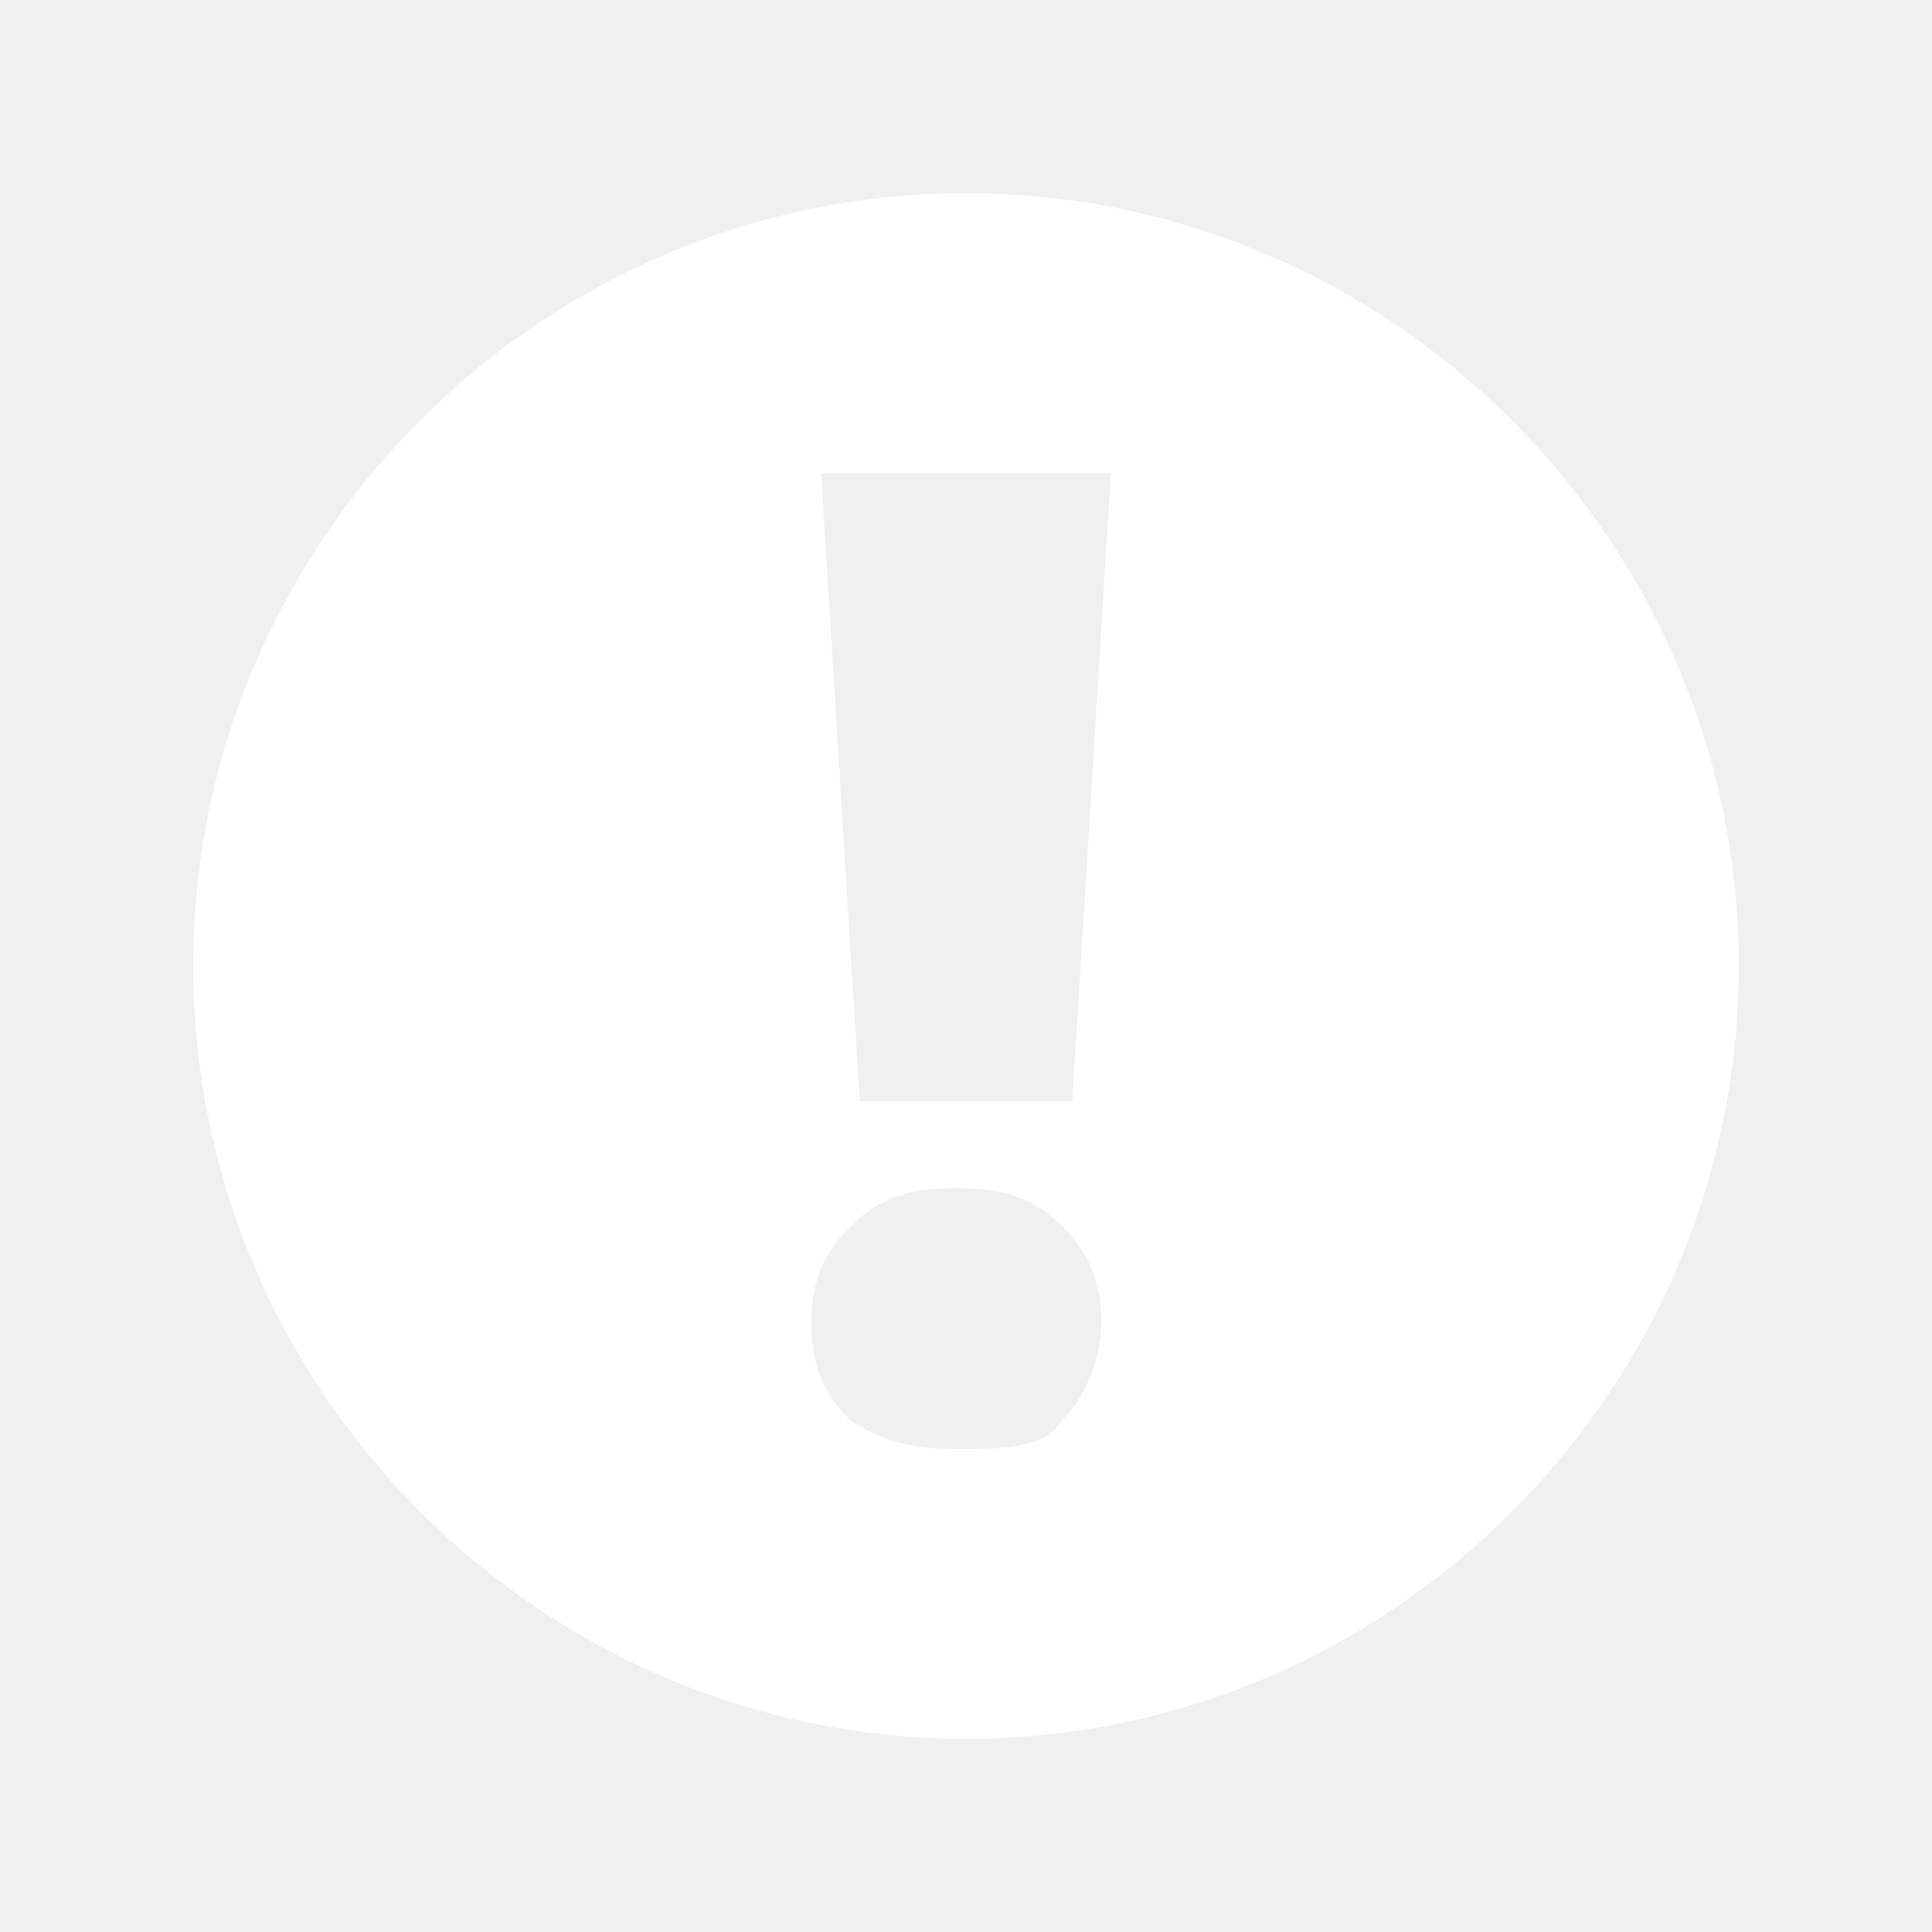
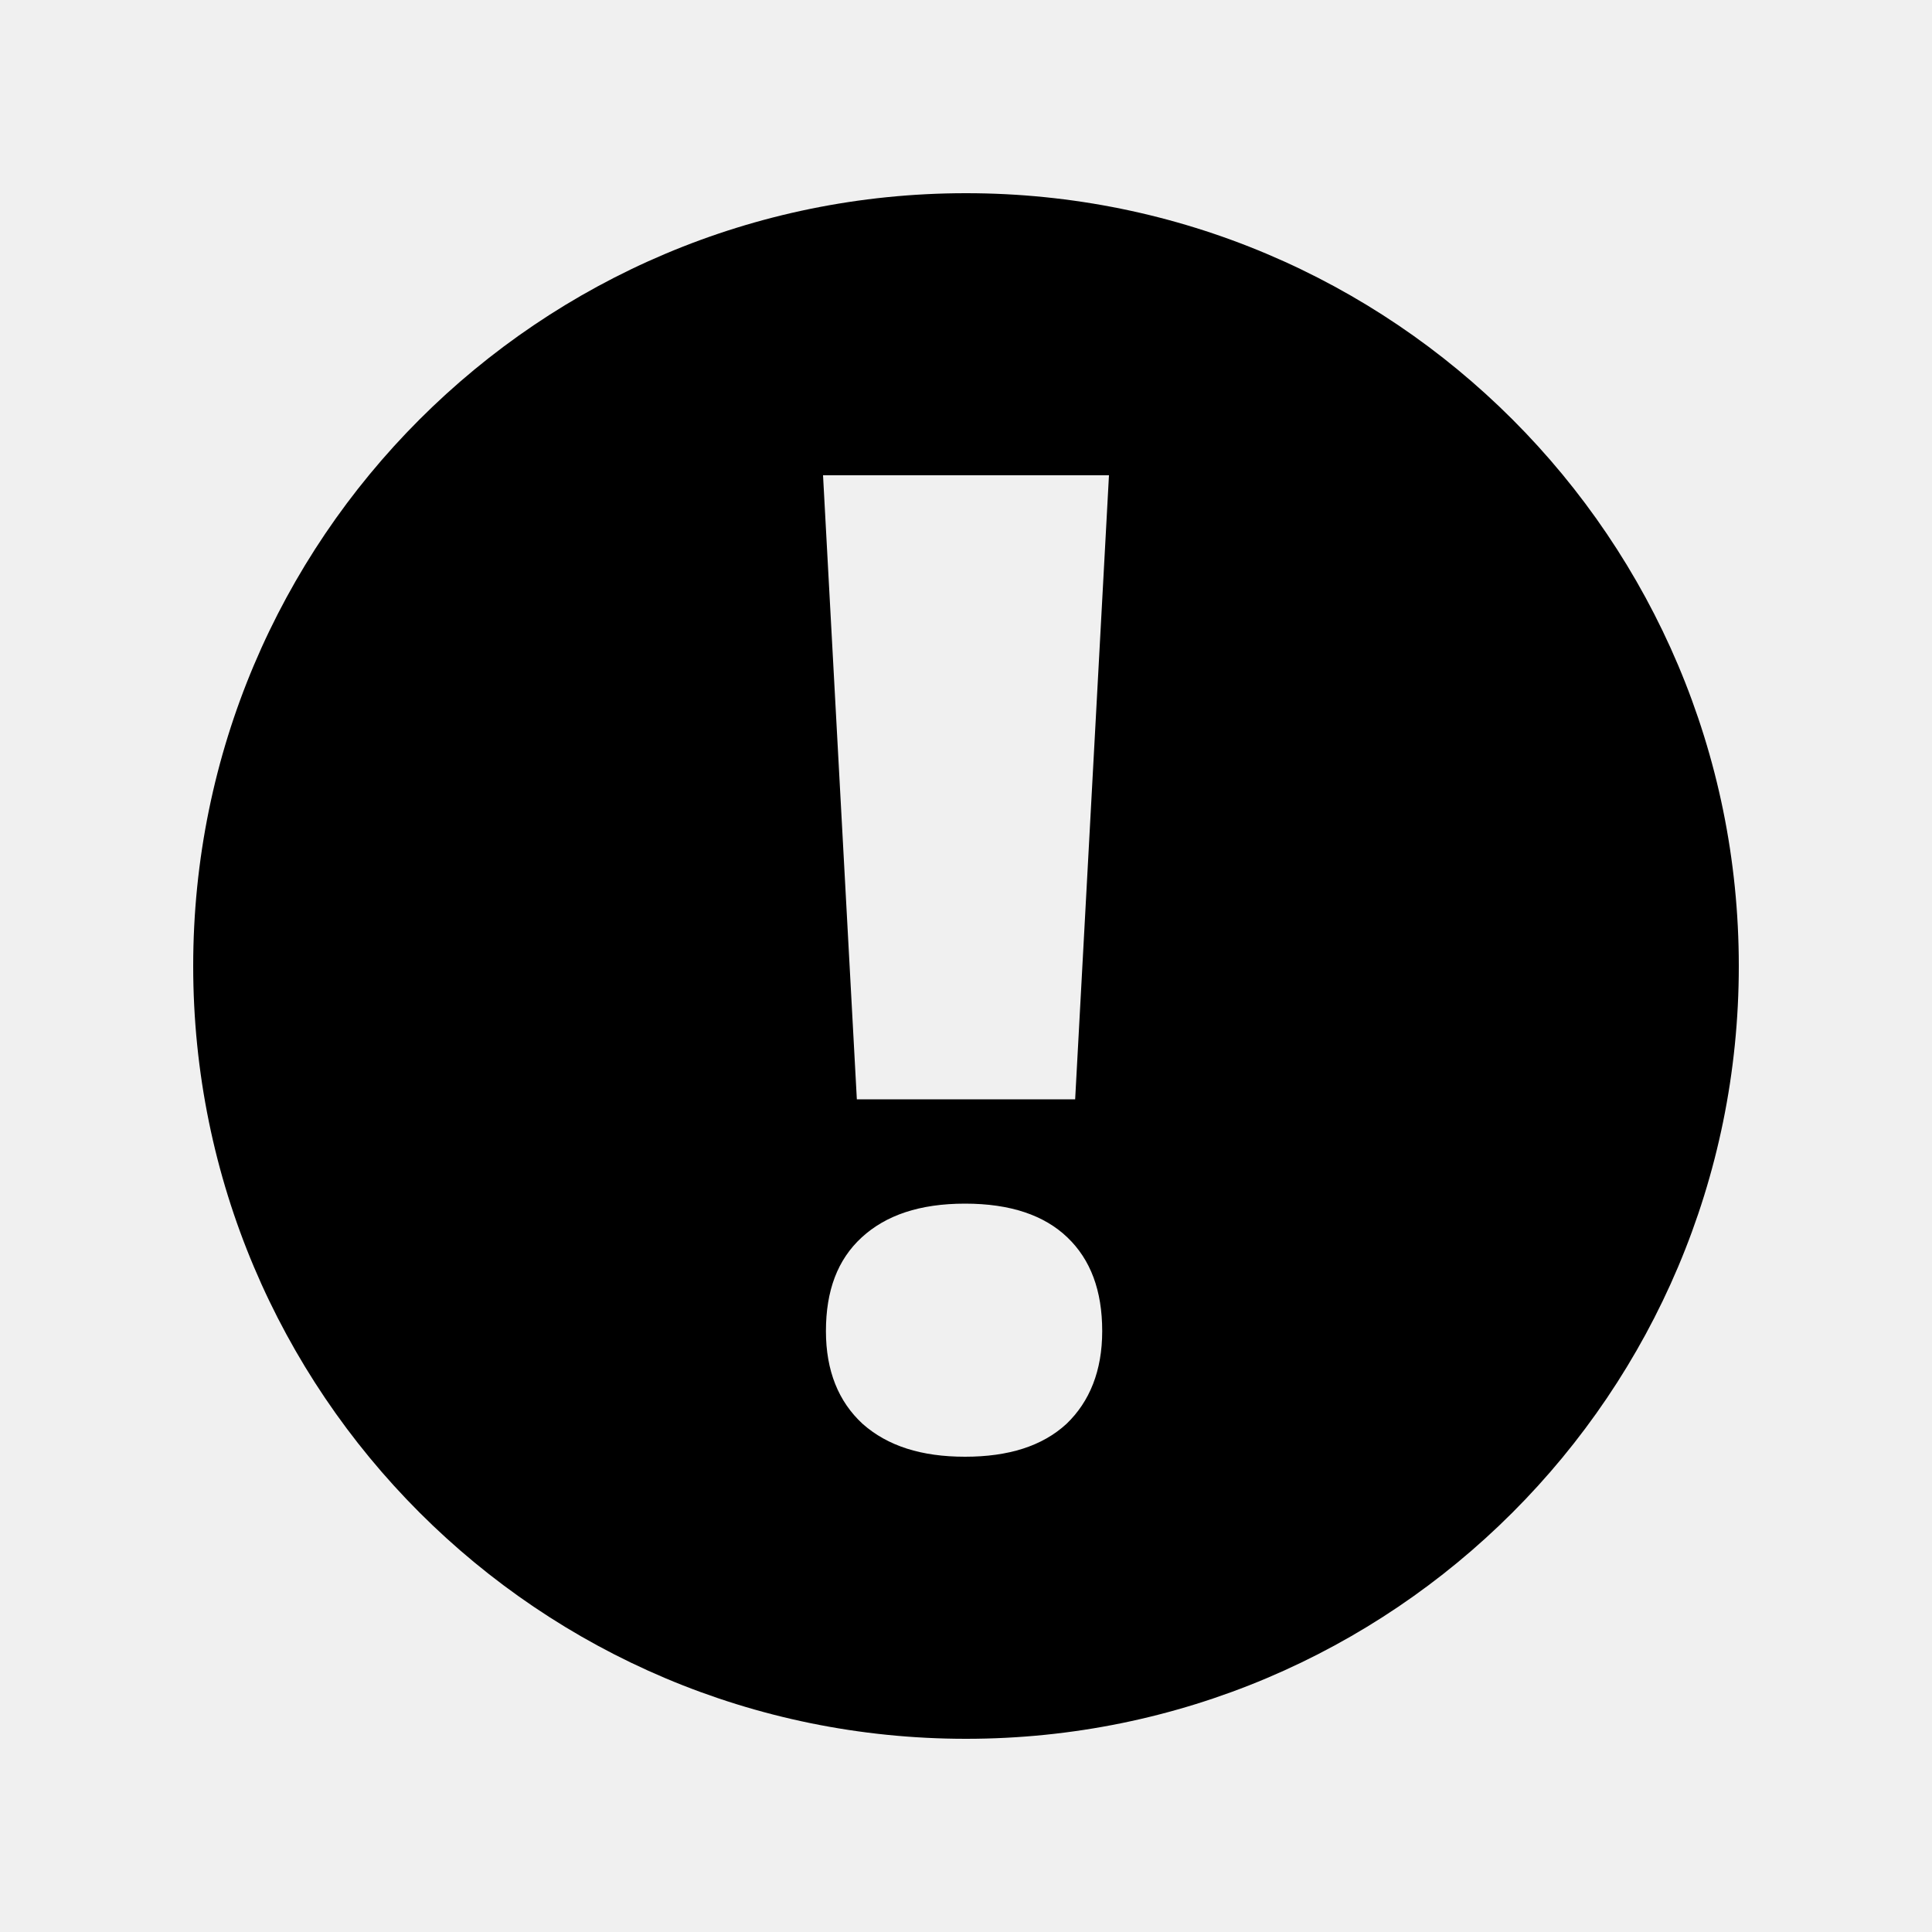
- <svg xmlns="http://www.w3.org/2000/svg" version="1.1" id="レイヤー_1" x="0px" y="0px" viewBox="0 0 20 20" style="enable-background:new 0 0 20 20;" xml:space="preserve">
-   <style type="text/css">
- 	.st0{fill:none;}
- 	.st1{fill:#FFFFFF;}
- </style>
-   <rect class="st0" width="20" height="20" />
+ <svg xmlns="http://www.w3.org/2000/svg" viewBox="0 0 20 20">
+   <rect x="0" fill="none" width="20" height="20" />
  <g>
-     <path class="st1" d="M10,2c4.4,0,8,3.6,8,8s-3.6,8-8,8s-8-3.6-8-8S5.6,2,10,2z M11.1,11.4l0.4-6.5h-3l0.4,6.5   C8.9,11.4,11.1,11.4,11.1,11.4z M11,14.7c0.2-0.2,0.4-0.6,0.4-1c0-0.4-0.1-0.7-0.4-1s-0.6-0.4-1.1-0.4s-0.8,0.1-1.1,0.4   s-0.4,0.6-0.4,1c0,0.4,0.1,0.7,0.4,1c0.3,0.2,0.6,0.3,1.1,0.3S10.8,15,11,14.7z" />
+     <path d="M10 2c4.42 0 8 3.58 8 8s-3.58 8-8 8-8-3.58-8-8 3.58-8 8-8zm1.13 9.38l.35-6.46H8.52l.35 6.46h2.26zm-.09 3.36c.24-.23.37-.55.37-.96 0-.42-.12-.74-.36-.97s-.59-.35-1.06-.35-.82.12-1.07.35-.37.55-.37.97c0 .41.13.73.38.96.26.23.61.34 1.06.34s.8-.11 1.05-.34z" />
  </g>
</svg>
